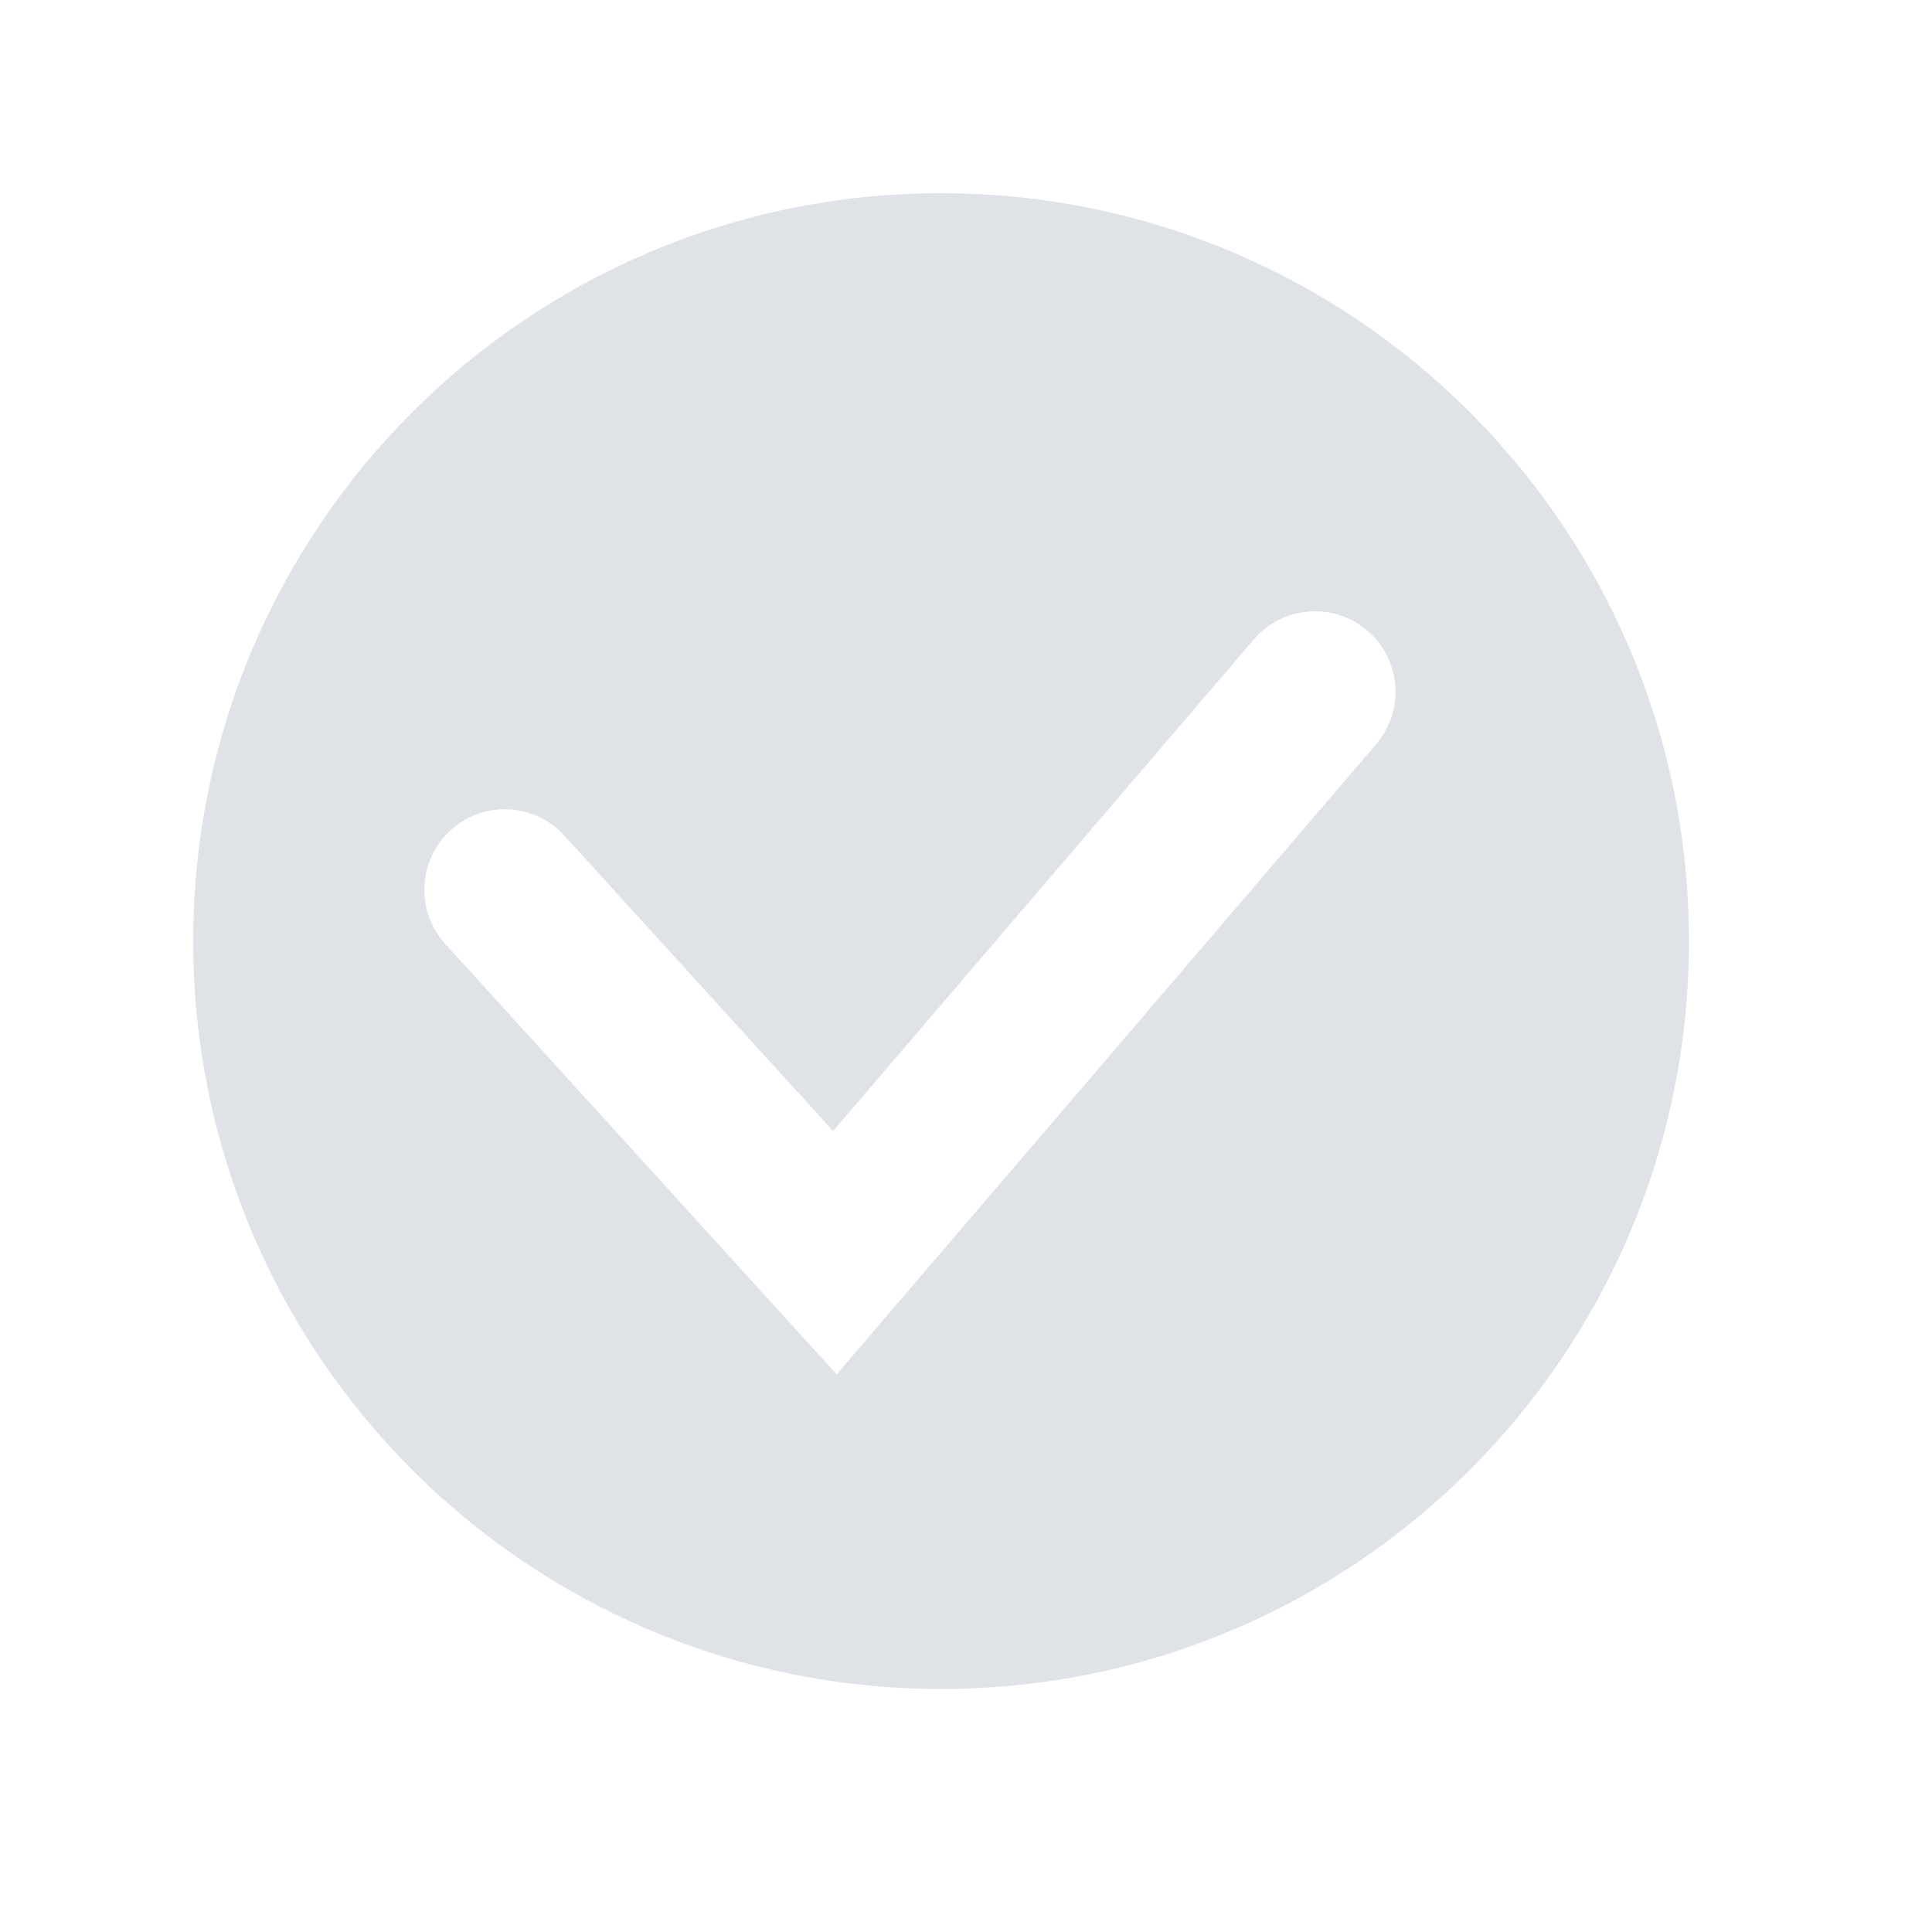
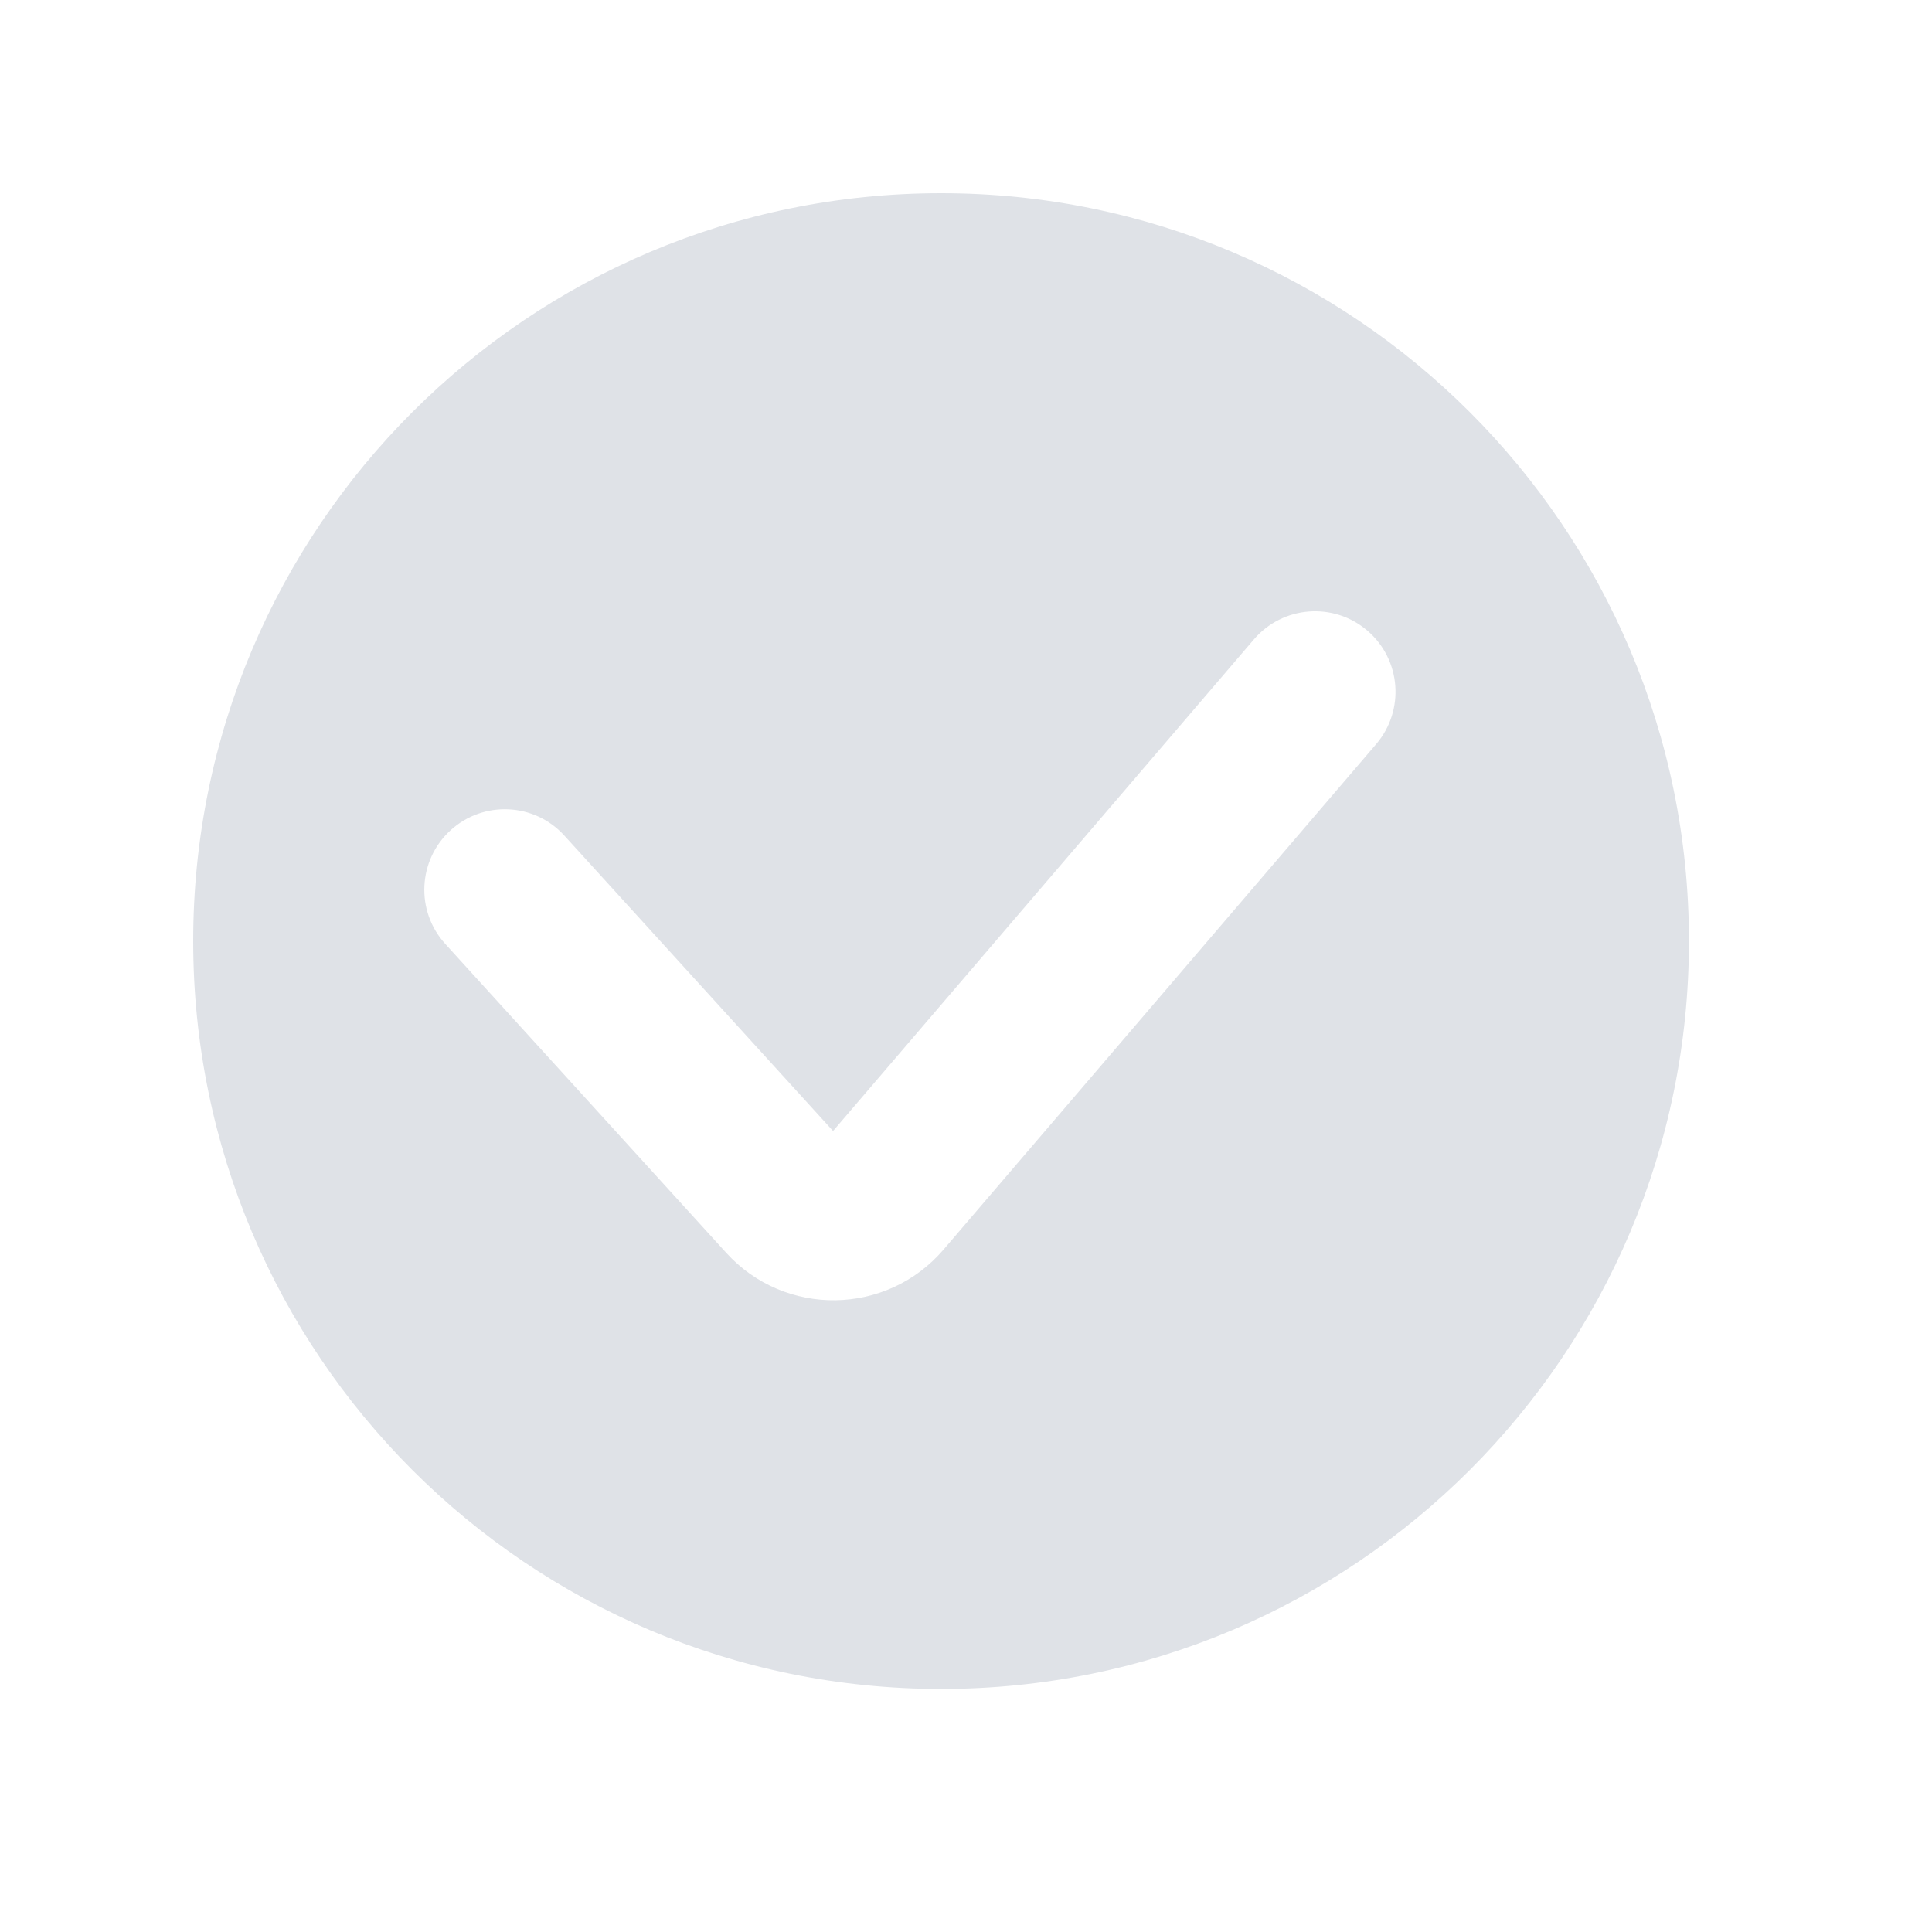
<svg xmlns="http://www.w3.org/2000/svg" width="30" height="30" viewBox="0 0 30 30" fill="none">
-   <path fill-rule="evenodd" clip-rule="evenodd" d="M14.613 26.226C21.026 26.226 26.226 21.026 26.226 14.613C26.226 8.199 21.026 3 14.613 3C8.199 3 3 8.199 3 14.613C3 21.026 8.199 26.226 14.613 26.226ZM21.369 11.555C21.818 11.03 21.757 10.241 21.232 9.792C20.708 9.343 19.919 9.405 19.47 9.929L12.936 17.562L8.763 12.975C8.299 12.464 7.508 12.427 6.998 12.891C6.487 13.356 6.449 14.146 6.914 14.657L12.039 20.293L12.993 21.341L13.914 20.265L21.369 11.555Z" fill="#DFE2E7" />
+   <path fill-rule="evenodd" clip-rule="evenodd" d="M14.613 26.226C21.026 26.226 26.226 21.026 26.226 14.613C26.226 8.199 21.026 3 14.613 3C8.199 3 3 8.199 3 14.613C3 21.026 8.199 26.226 14.613 26.226ZM21.369 11.555C21.818 11.03 21.757 10.241 21.232 9.792C20.708 9.343 19.919 9.405 19.47 9.929L12.936 17.562L8.763 12.975C8.299 12.464 7.508 12.427 6.998 12.891C6.487 13.356 6.449 14.146 6.914 14.657L11.277 19.454C12.188 20.456 13.77 20.432 14.651 19.404L21.369 11.555Z" fill="#DFE2E7" />
</svg>
